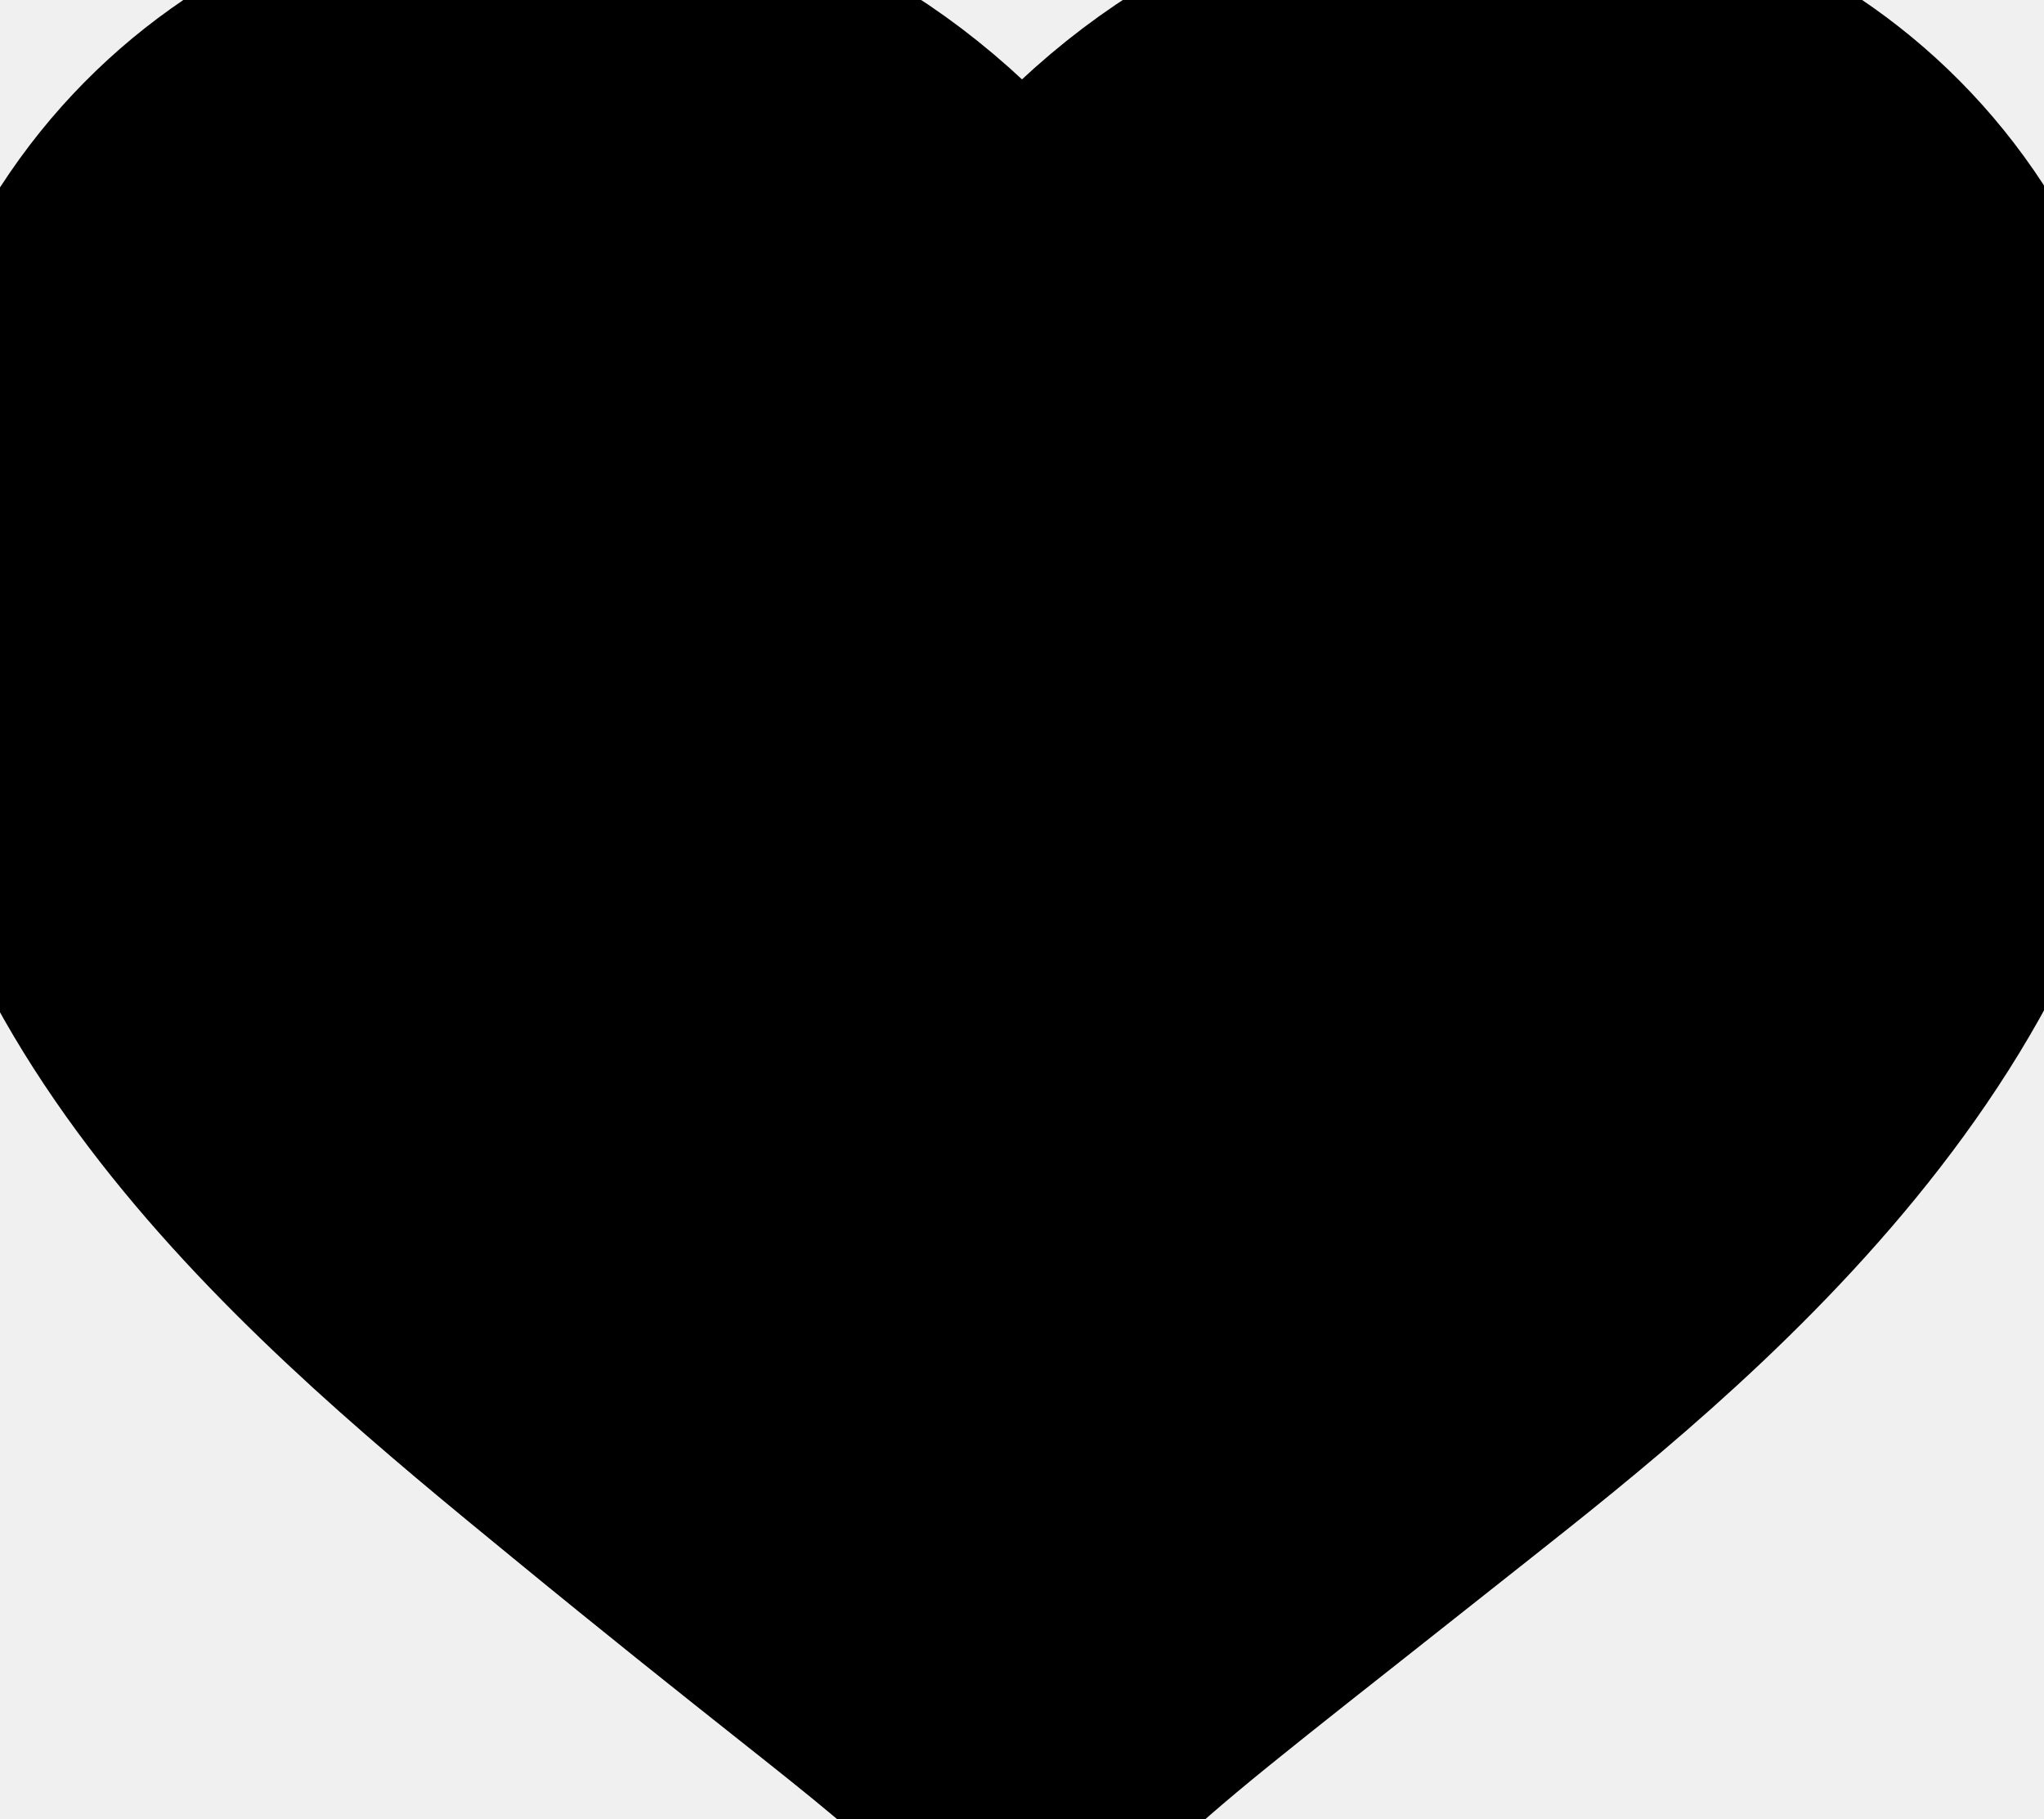
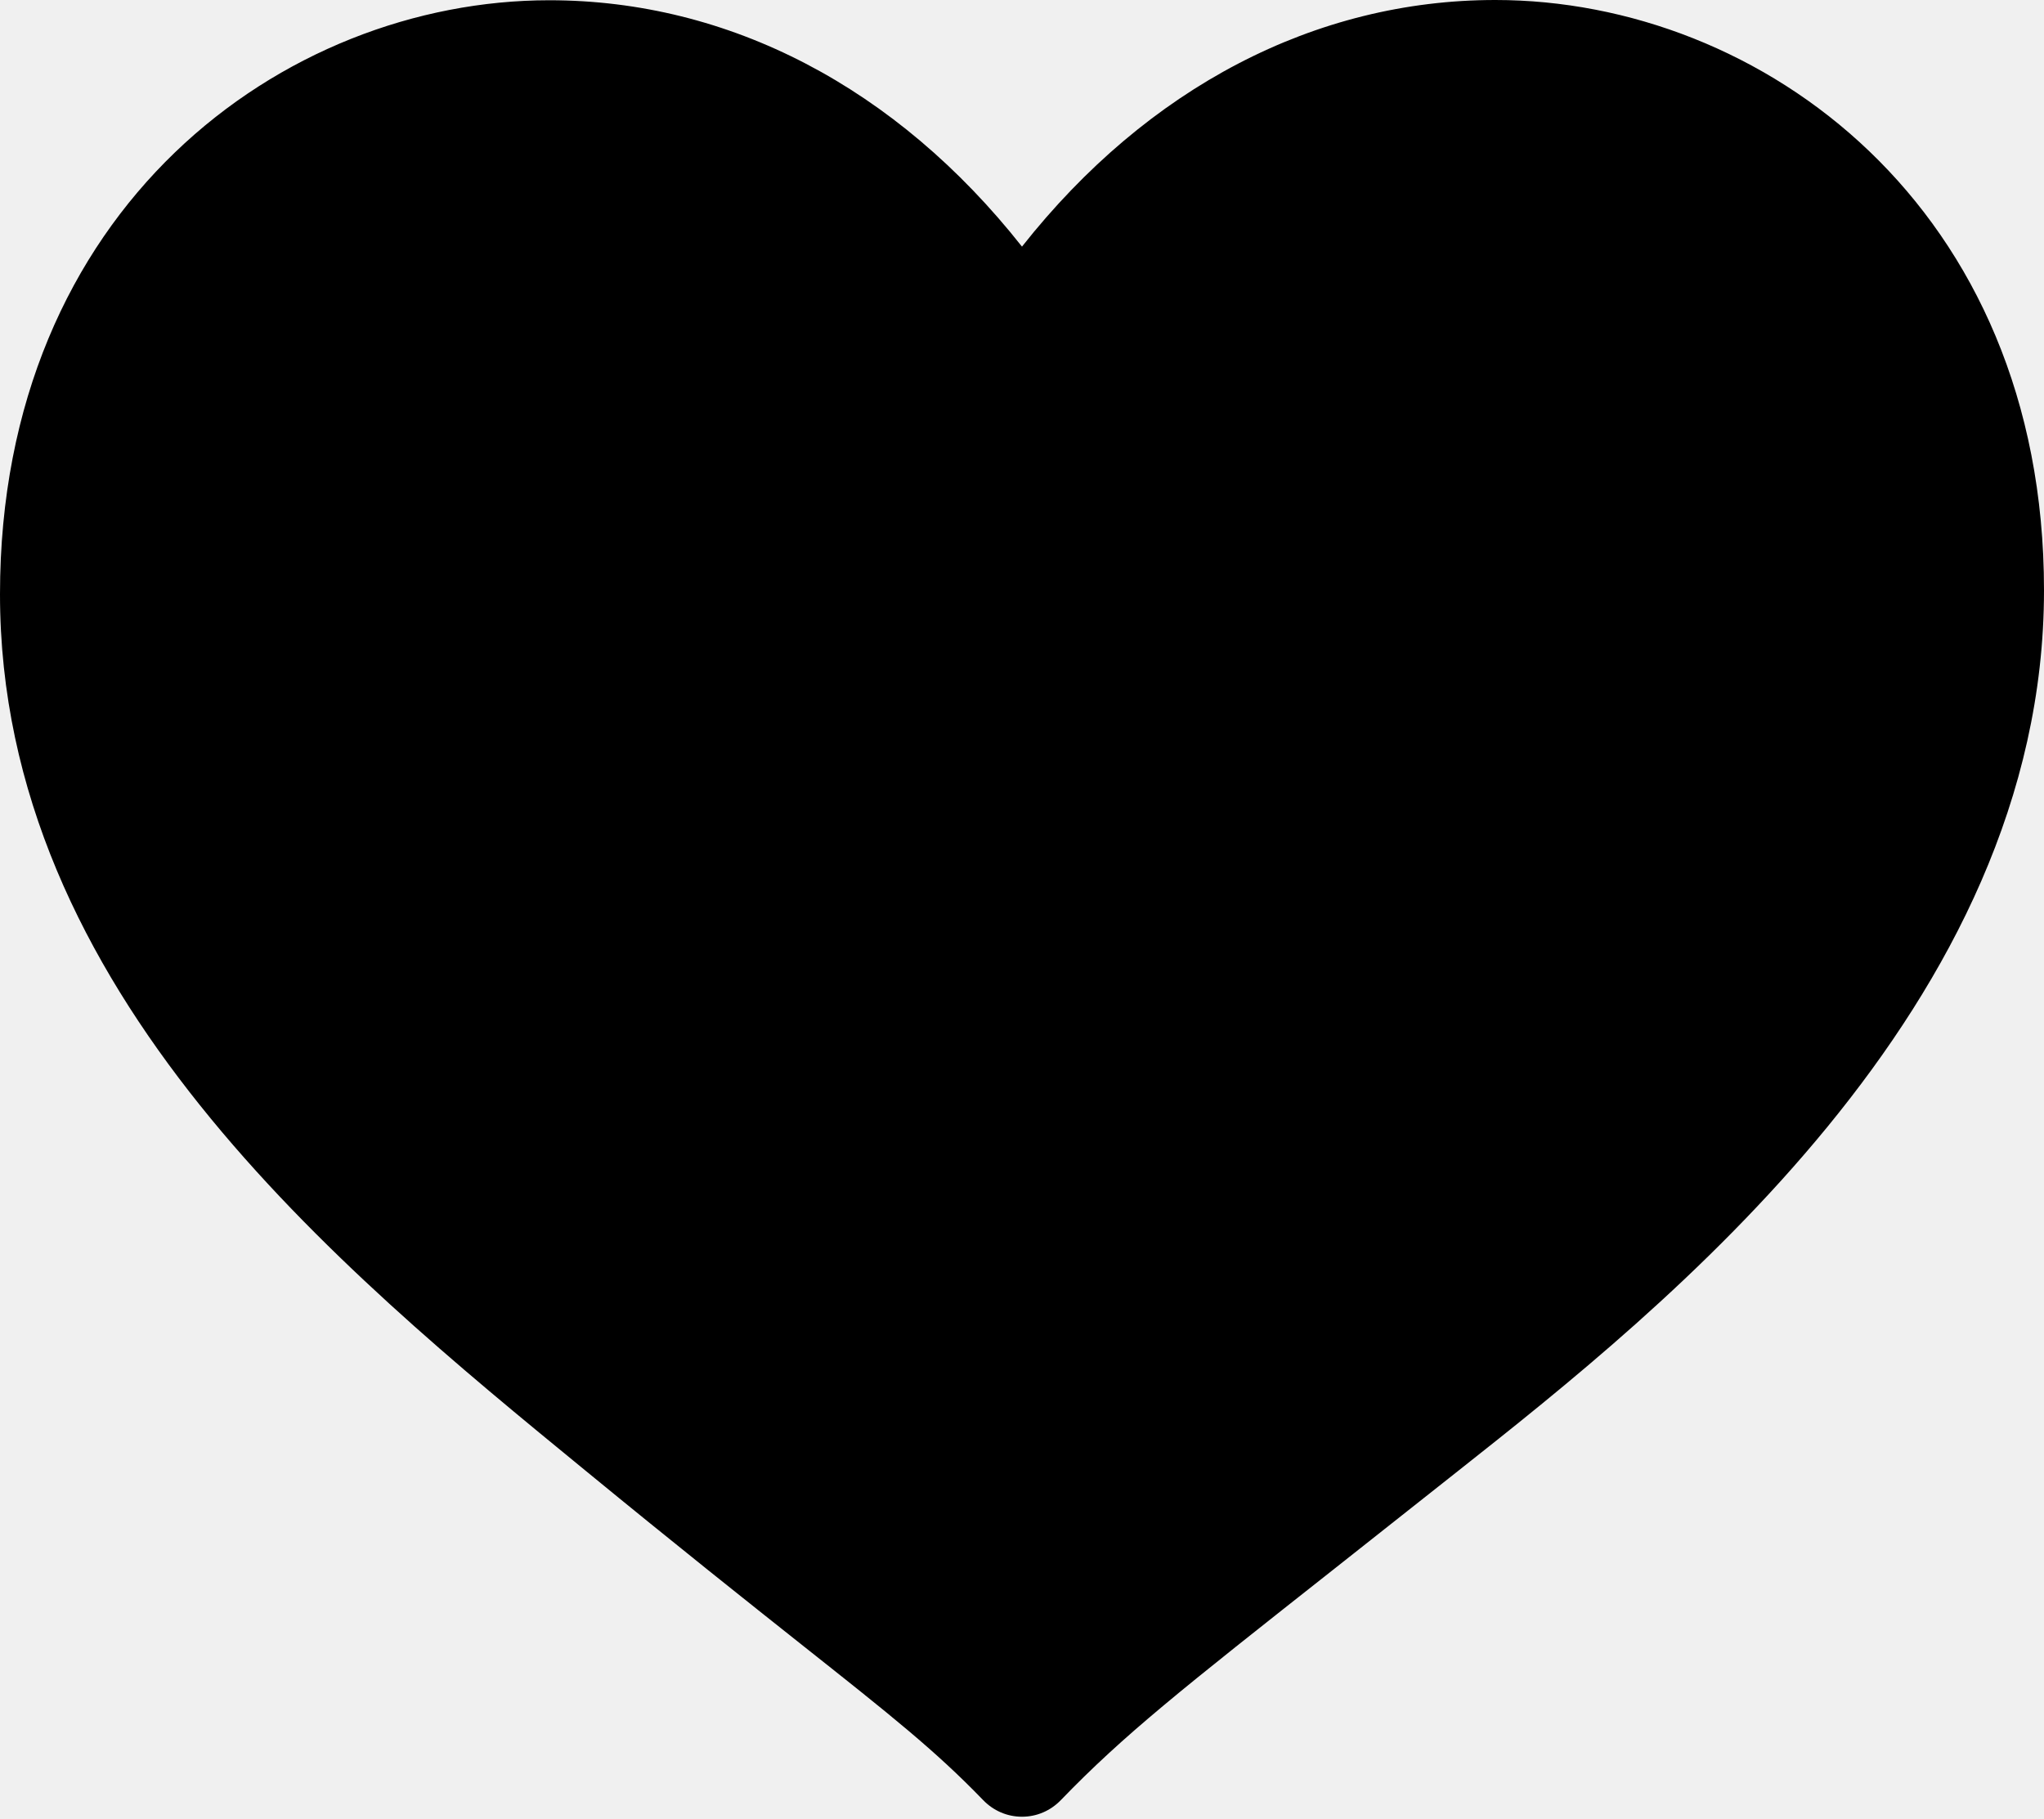
- <svg xmlns="http://www.w3.org/2000/svg" width="500px" height="445px" viewBox="0 0 500 445" version="1.1">
-   <defs />
+ <svg xmlns="http://www.w3.org/2000/svg" xmlns:xlink="http://www.w3.org/1999/xlink" width="500px" height="445px" viewBox="0 0 500 445" version="1.1">
+   <defs>
+     <path d="M3249.995,85.332 C3219.273,46.412 3178.381,25.062 3134.388,25.062 C3069.234,25.062 3000,75.974 3000,170.365 C3000,267.453 3082.725,335.217 3143.119,384.692 C3165.99,403.46 3182.771,416.774 3196.412,427.599 C3217.983,444.691 3228.804,453.268 3240.474,465.354 C3243.005,467.987 3246.395,469.444 3249.995,469.444 C3253.595,469.444 3256.975,467.998 3259.516,465.364 C3274.947,449.386 3288.967,438.331 3326.51,408.706 L3356.691,384.838 C3406.774,345.22 3500,271.481 3500,169.397 C3500,75.599 3430.846,25 3365.782,25 C3321.719,25 3280.747,46.391 3249.995,85.332 Z" id="path-1" />
+     <mask id="mask-2" maskContentUnits="userSpaceOnUse" maskUnits="objectBoundingBox" x="0" y="0" width="500" height="450" fill="white">
+       <use xlink:href="#path-1" />
+     </mask>
+   </defs>
  <g id="Page-1" stroke="none" stroke-width="1" fill="none" fill-rule="evenodd">
-     <g id="Artboard-1" transform="translate(-3000, -25)" stroke="#000000" stroke-width="55.556" fill="#000000">
-       <path d="M3249.995,85.332 C3219.273,46.412 3178.381,25.062 3134.388,25.062 C3069.234,25.062 3000,75.974 3000,170.365 C3000,267.453 3082.725,335.217 3143.119,384.692 C3165.99,403.46 3182.771,416.774 3196.412,427.599 C3217.983,444.691 3228.804,453.268 3240.474,465.354 C3243.005,467.987 3246.395,469.444 3249.995,469.444 C3253.595,469.444 3256.975,467.998 3259.516,465.364 C3274.947,449.386 3288.967,438.331 3326.51,408.706 L3356.691,384.838 C3406.774,345.22 3500,271.481 3500,169.397 C3500,75.599 3430.846,25 3365.782,25 C3321.719,25 3280.747,46.391 3249.995,85.332 Z" id="icon-font_04_HeartFill" />
+     <g id="Artboard-1" transform="translate(-3000, -25)" stroke="#000000" stroke-width="111.111" fill="#000000">
+       <use id="icon-font_04_HeartFill" mask="url(#mask-2)" xlink:href="#path-1" />
    </g>
  </g>
</svg>
